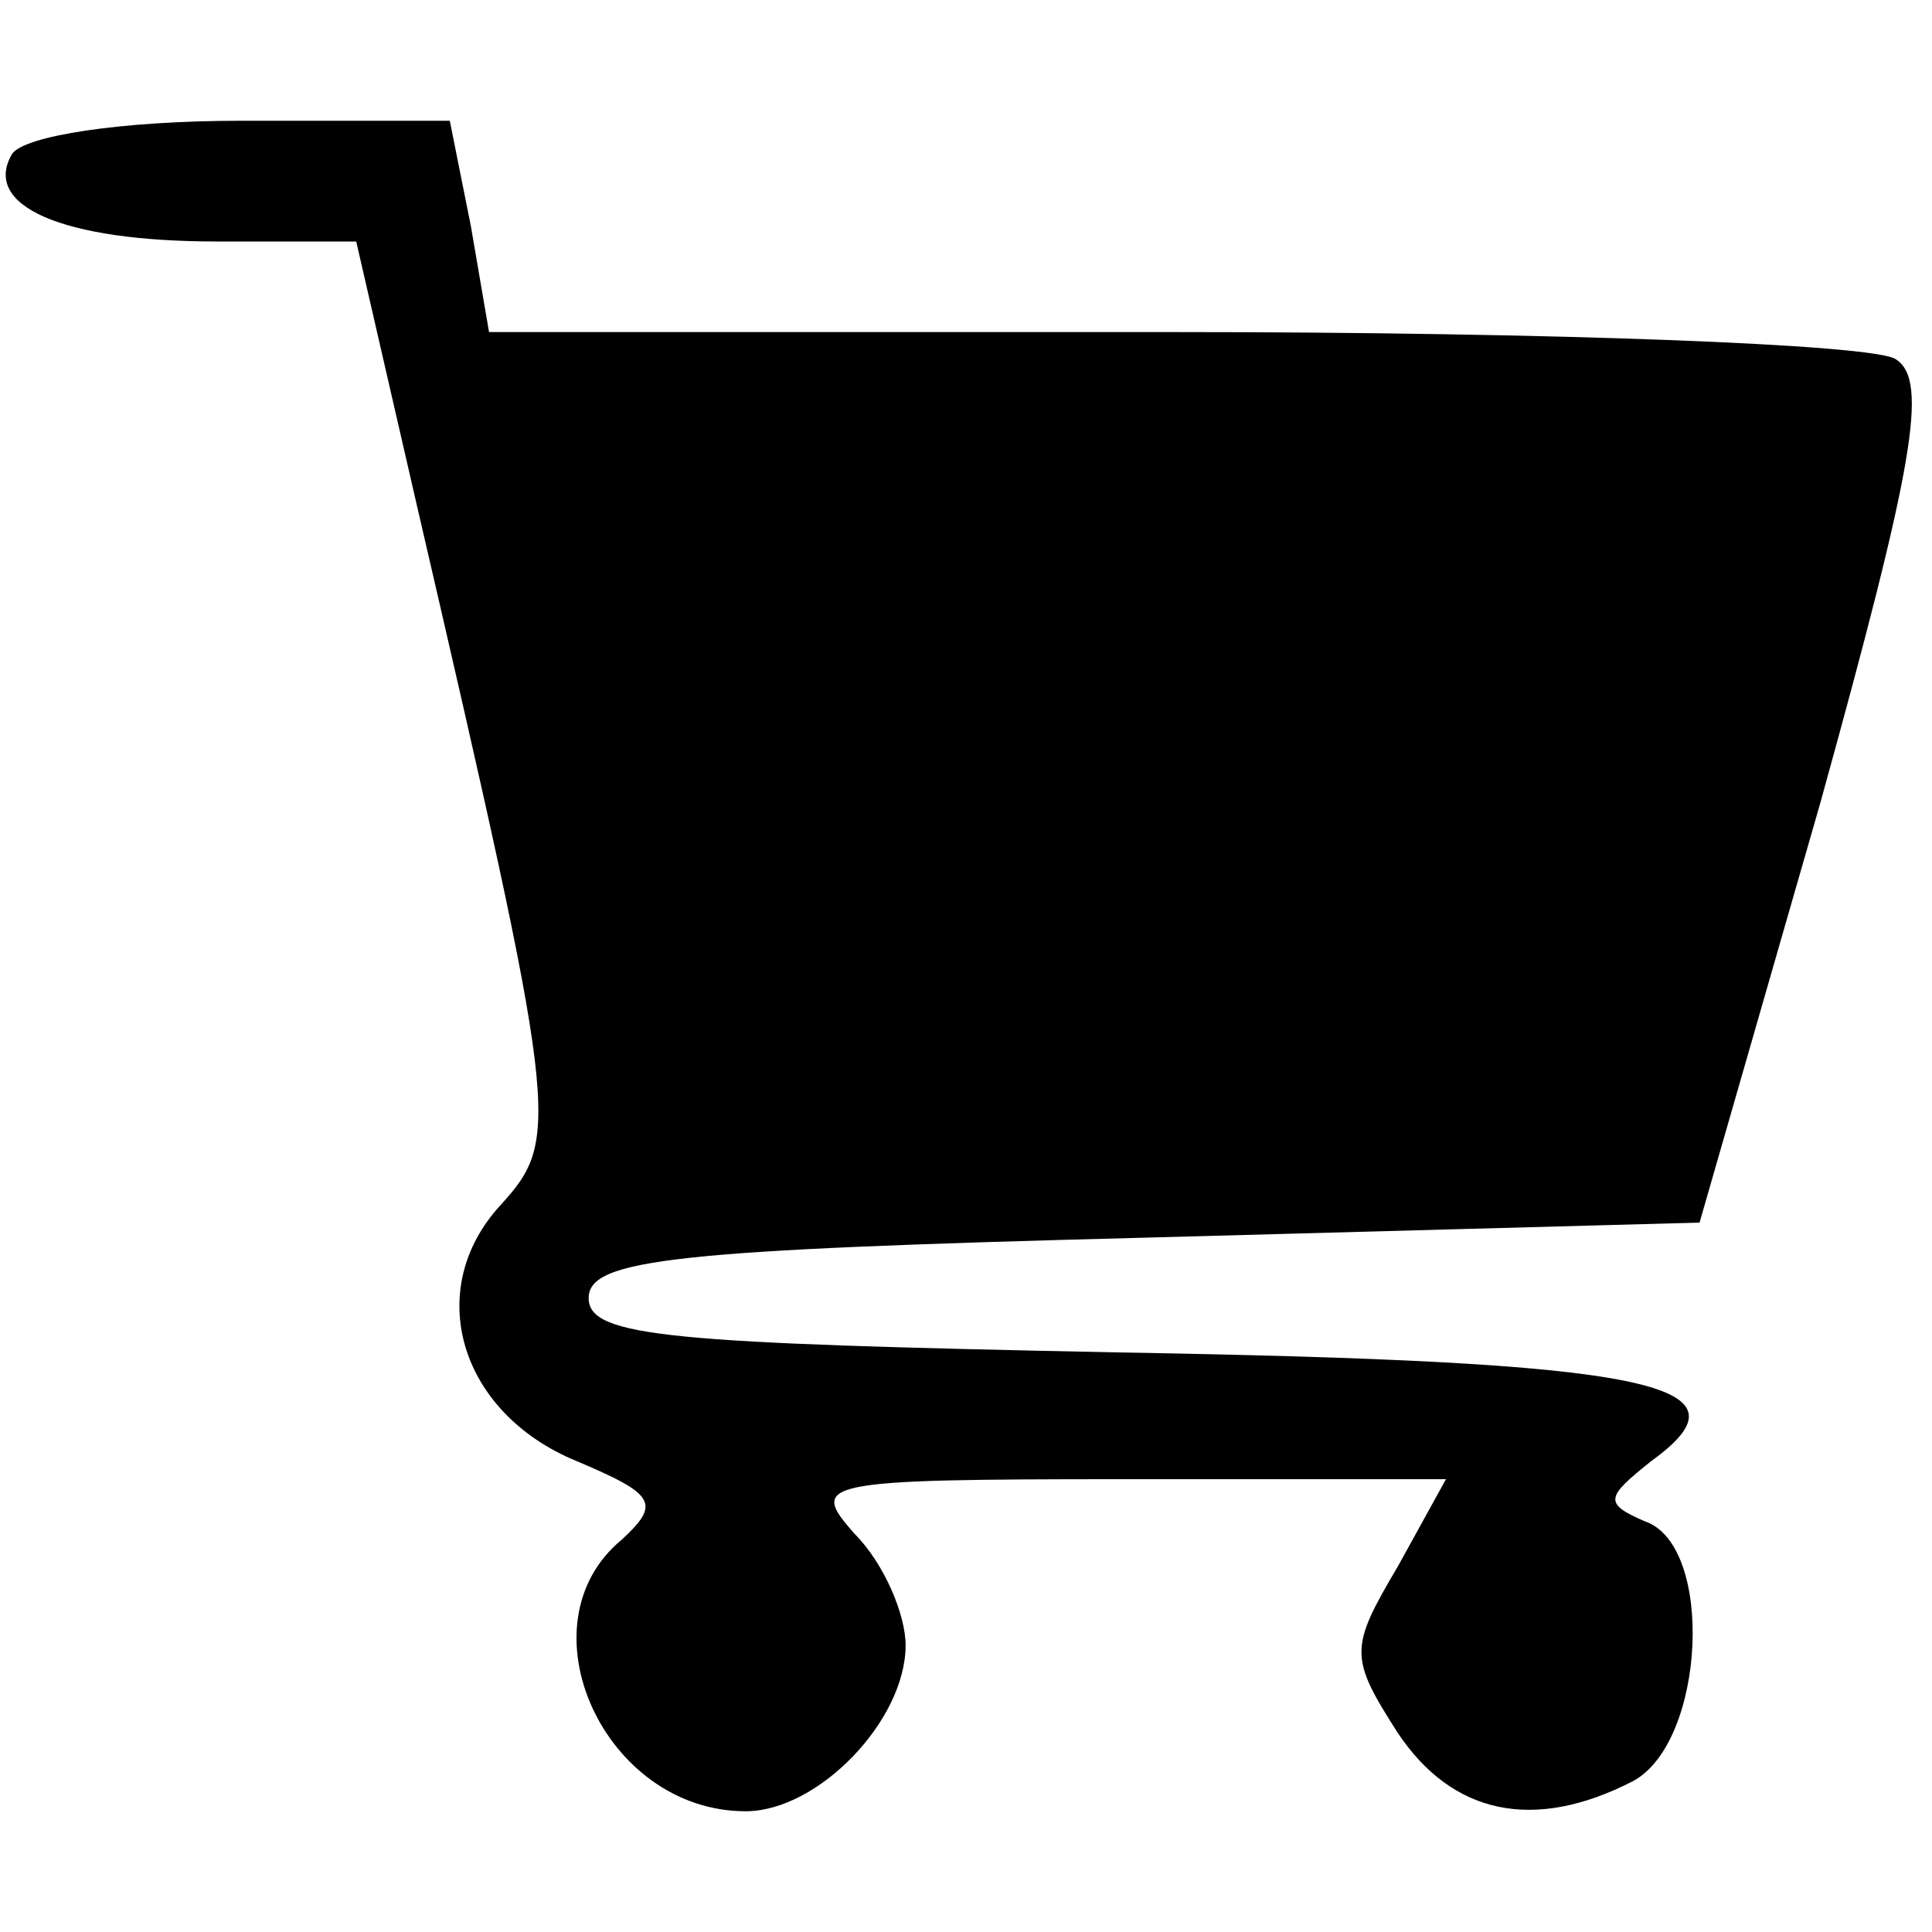
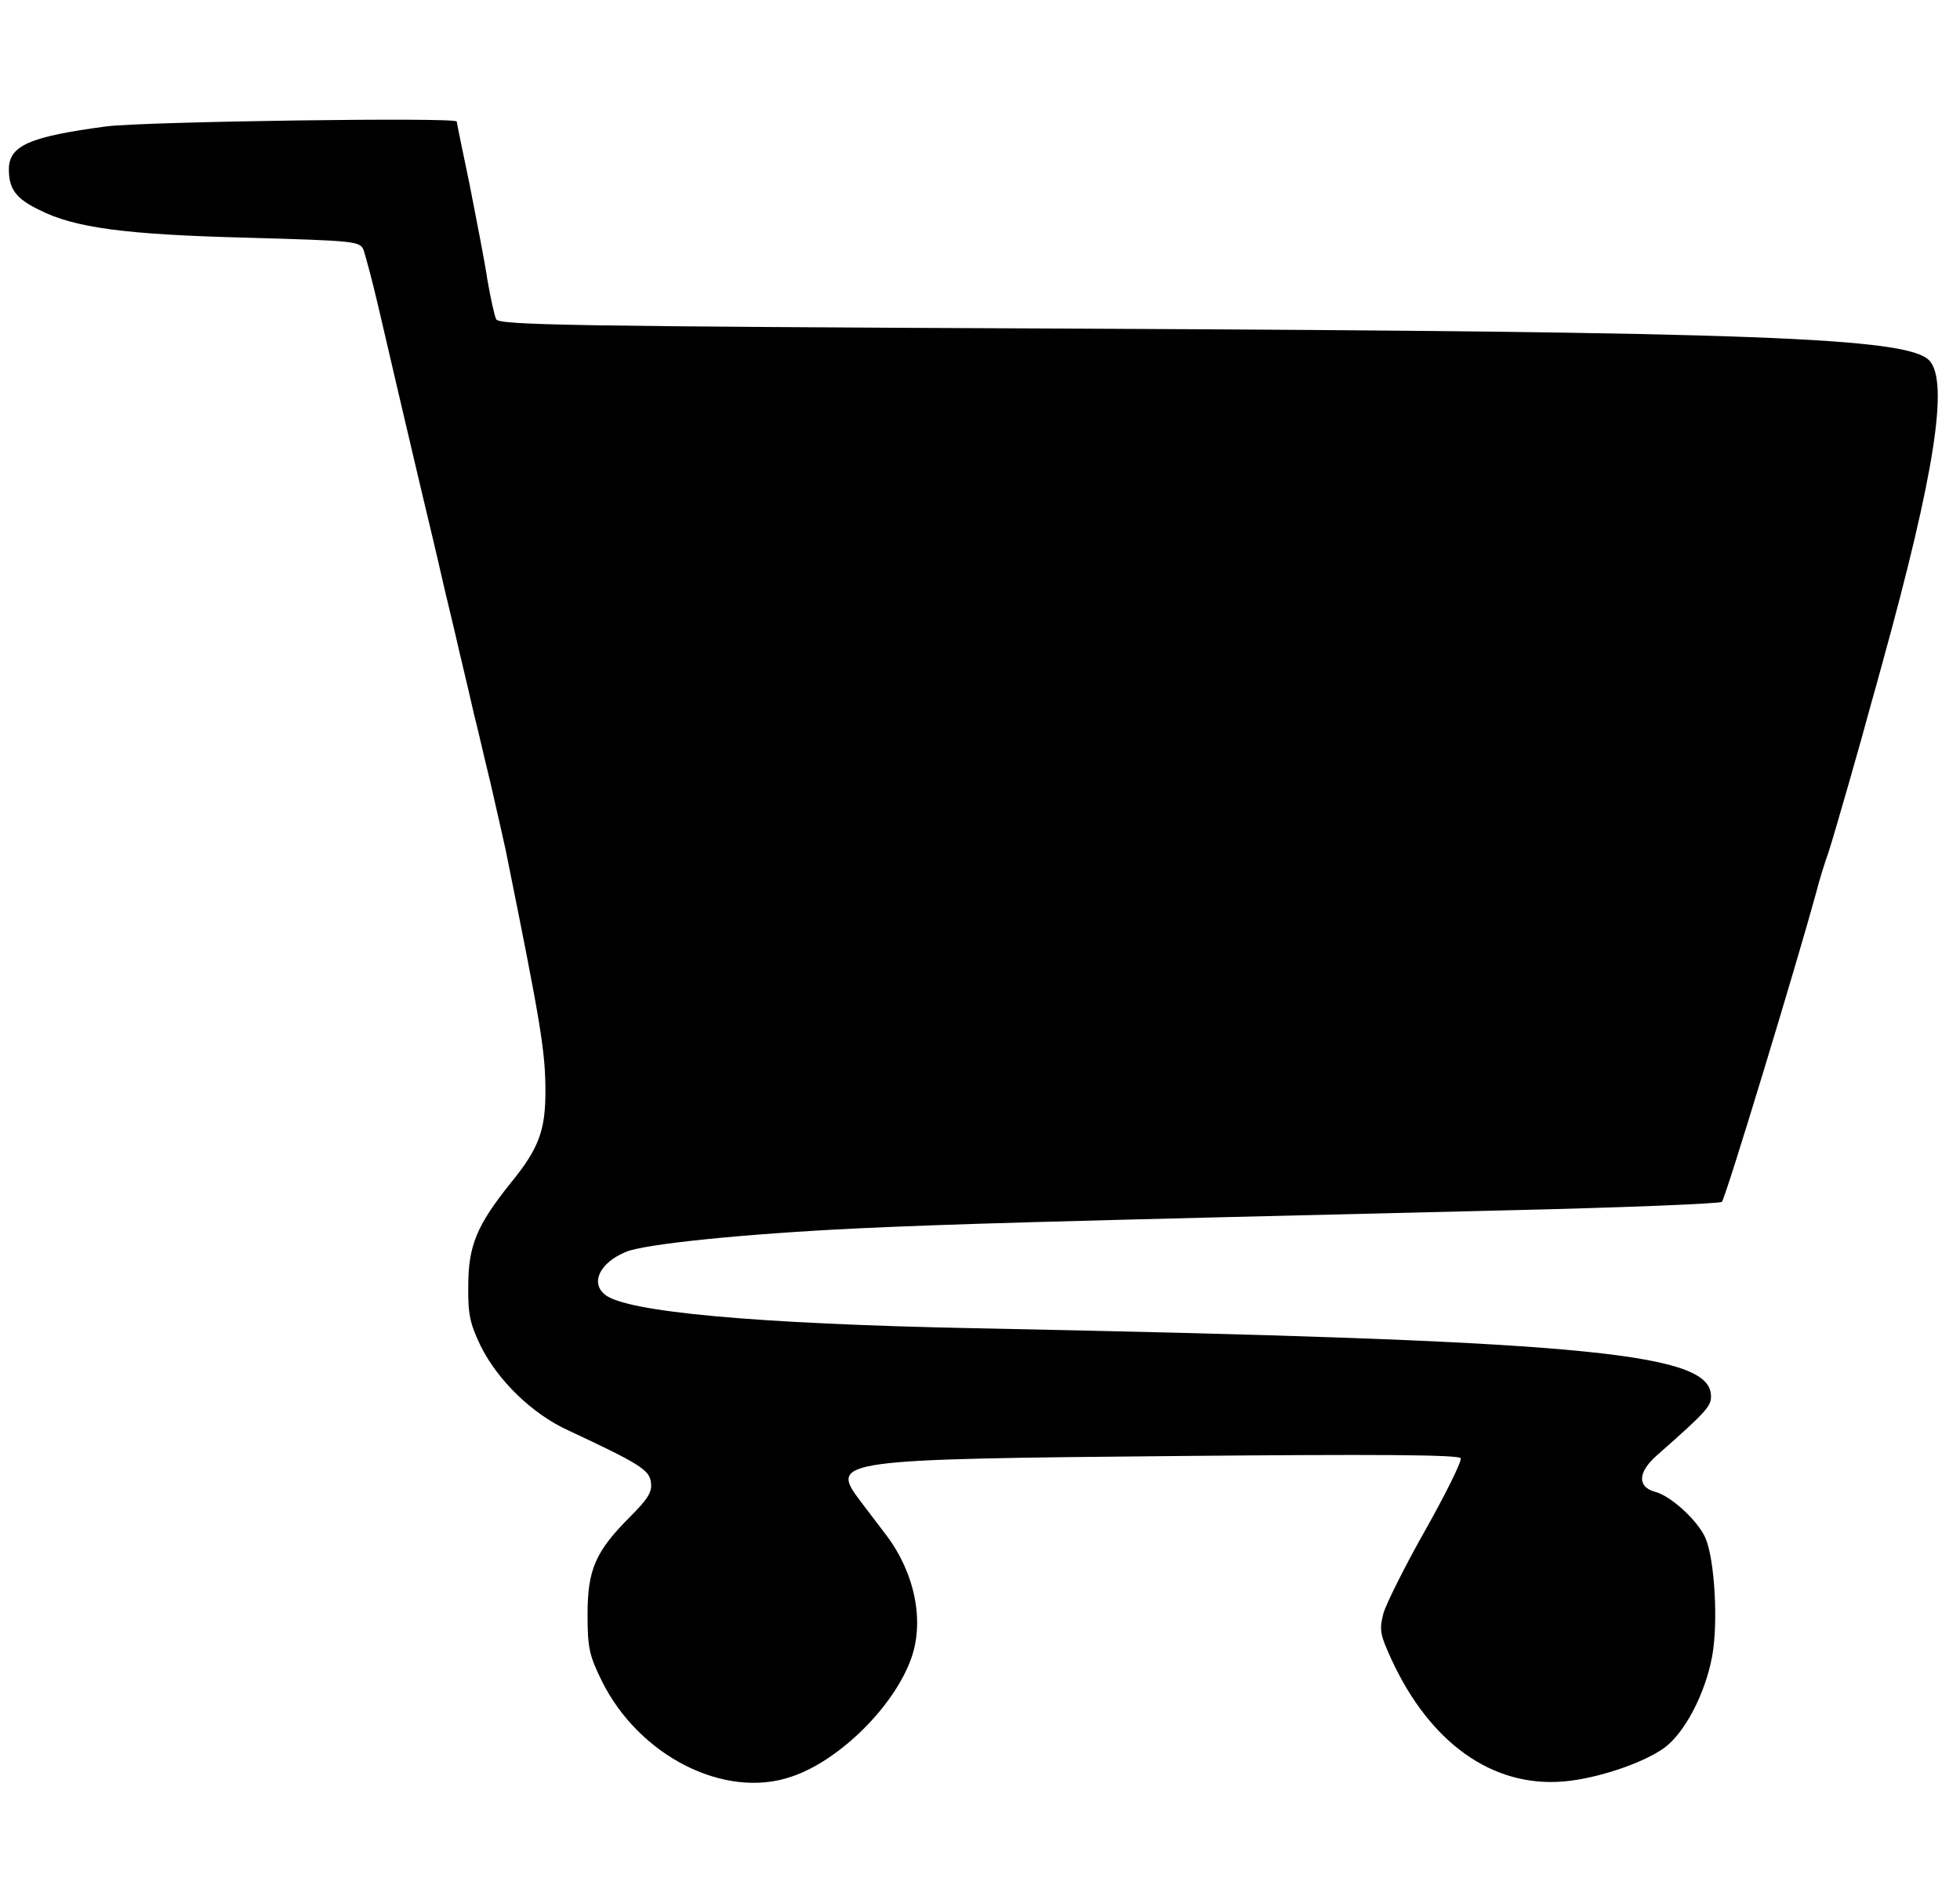
- <svg xmlns="http://www.w3.org/2000/svg" version="1.0" width="64pt" height="64pt" viewBox="0 0 64 64" preserveAspectRatio="xMidYMid meet">
-   <g transform="translate(0,64) scale(0.1,-0.1)" fill="#000000" stroke="none">
-     <path d="M4 589 c-10 -17 16 -29 68 -29 l46 0 20 -87 c47 -203 48 -210 28 -232 -26 -28 -14 -69 25 -85 26 -11 28 -14 15 -26 -34 -28 -6 -90 41 -90 24 0 53 30 53 55 0 10 -7 27 -17 37 -15 17 -12 18 90 18 l106 0 -16 -29 c-16 -27 -16 -30 0 -55 18 -27 45 -33 78 -16 24 13 27 78 4 86 -14 6 -13 8 2 20 36 26 -1 33 -177 36 -148 3 -175 5 -175 18 0 13 29 16 184 20 l184 5 40 139 c31 112 36 140 25 147 -7 5 -115 9 -239 9 l-227 0 -6 35 -7 35 -69 0 c-40 0 -72 -5 -76 -11z" />
+ <svg xmlns="http://www.w3.org/2000/svg" version="1.0" width="442pt" height="429pt" viewBox="0 0 442 429" preserveAspectRatio="xMidYMid meet">
+   <g transform="translate(0,429) scale(0.1,-0.1)" fill="#000000" stroke="none">
+     <path d="M240 4005 c-173 -23 -220 -43 -220 -97 0 -44 16 -66 68 -91 80 -41 196 -56 470 -63 245 -7 254 -8 262 -28 4 -12 20 -70 34 -131 33 -142 58 -249 96 -410 17 -71 38 -159 46 -195 8 -36 27 -112 40 -170 14 -58 29 -123 34 -145 6 -22 21 -89 36 -150 14 -60 29 -128 34 -150 79 -391 90 -454 90 -546 0 -88 -15 -129 -78 -206 -77 -96 -96 -142 -96 -233 -1 -63 4 -85 28 -135 39 -78 116 -153 197 -190 160 -75 184 -89 187 -118 3 -21 -7 -37 -47 -77 -78 -78 -96 -119 -96 -220 0 -76 4 -93 32 -150 84 -170 278 -268 428 -216 108 36 232 159 270 267 30 84 8 192 -56 277 -17 22 -44 58 -60 79 -69 91 -48 93 722 100 438 4 628 3 633 -5 3 -6 -32 -77 -78 -159 -46 -81 -89 -167 -96 -190 -10 -38 -8 -48 18 -105 87 -188 227 -288 387 -275 74 6 177 40 227 75 46 33 93 121 109 207 14 75 6 218 -15 267 -17 39 -78 95 -113 104 -41 11 -40 44 3 82 119 105 125 113 122 140 -11 94 -310 120 -1658 147 -499 10 -789 37 -836 76 -33 27 -11 72 47 96 41 18 270 41 519 53 215 10 383 15 1470 41 261 6 479 15 483 19 8 7 170 541 212 695 7 28 20 70 29 95 13 40 75 256 96 335 5 17 16 57 25 90 118 427 150 634 106 682 -49 52 -390 65 -1925 72 -1140 5 -1300 8 -1307 21 -4 8 -13 49 -20 90 -6 41 -25 137 -40 214 -16 76 -29 140 -29 142 0 10 -704 0 -790 -11z" />
  </g>
</svg>
